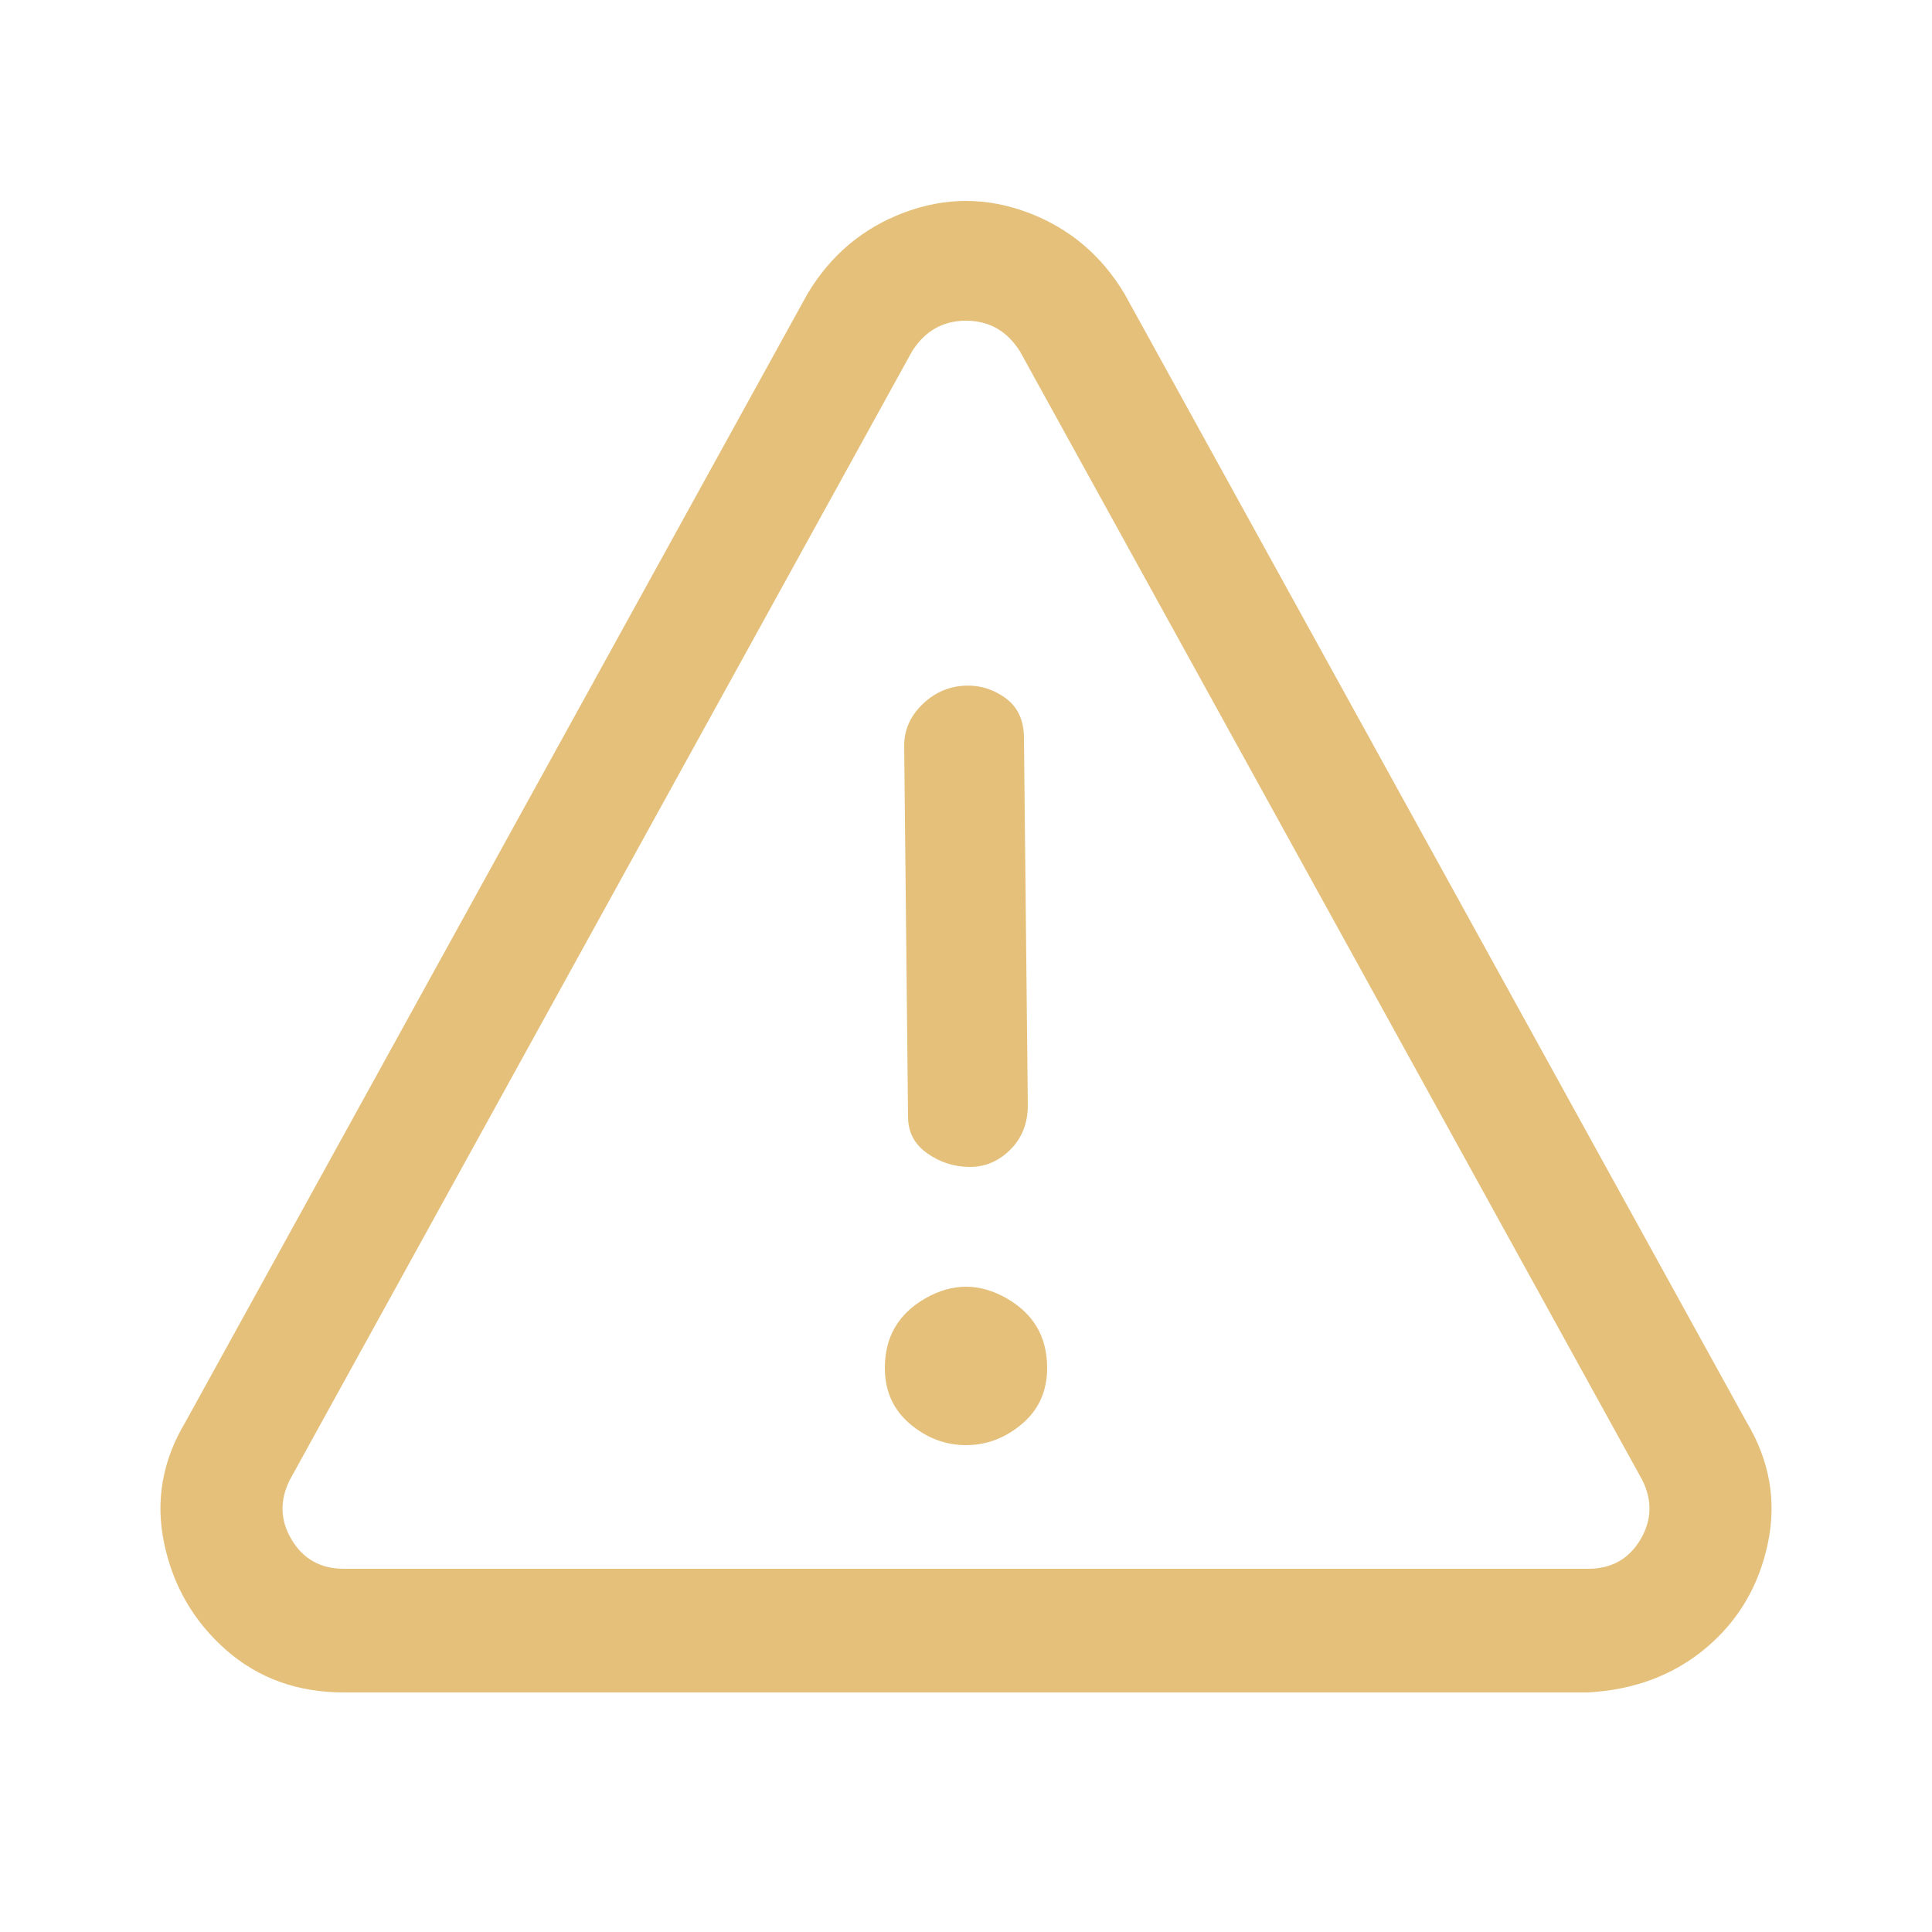
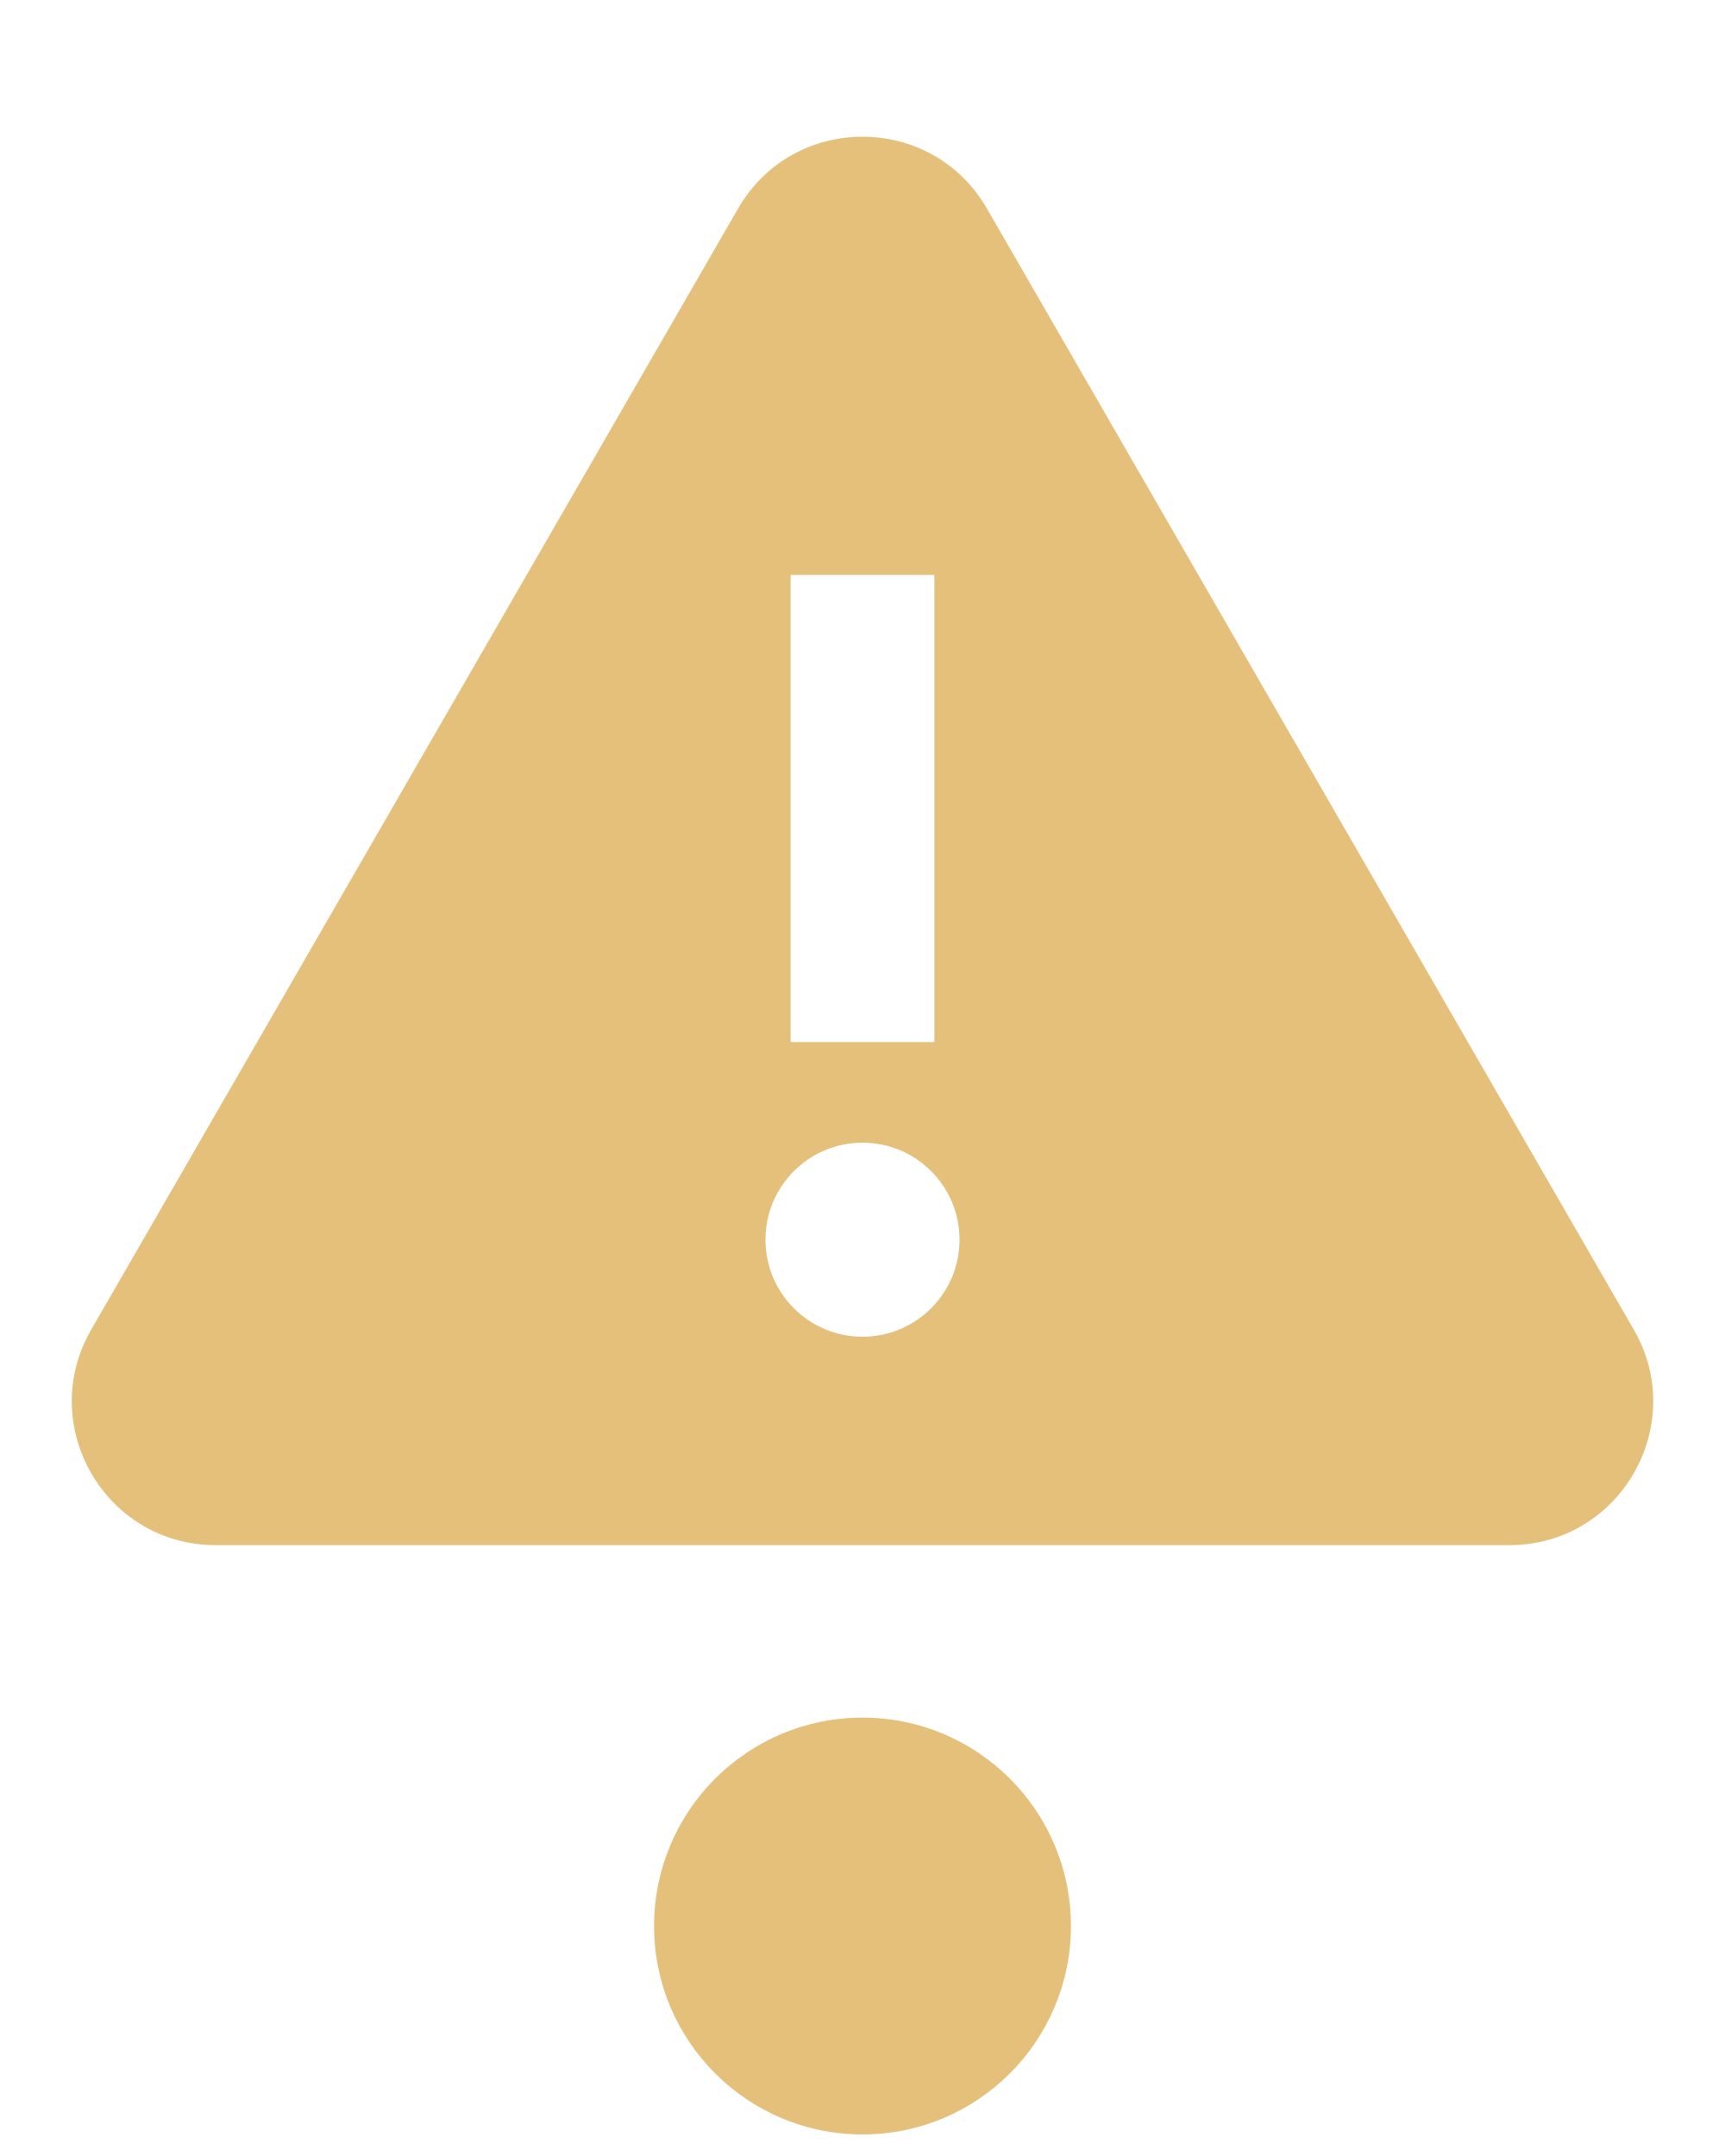
- <svg xmlns="http://www.w3.org/2000/svg" width="24" height="24" viewBox="0 -24 24 24">
-   <path fill="#E5C07B" fill-rule="nonzero" d="M13.008,-7.008C13.008,-7.392 12.84,-7.68 12.504,-7.872 12.168,-8.064 11.832,-8.064 11.496,-7.872 11.16,-7.68 10.992,-7.392 10.992,-7.008 10.992,-6.72 11.096,-6.488 11.304,-6.312 11.512,-6.136 11.744,-6.048 12,-6.048 12.256,-6.048 12.488,-6.136 12.696,-6.312 12.904,-6.488 13.008,-6.72 13.008,-7.008z M12.72,-14.832C12.72,-15.056 12.64,-15.224 12.48,-15.336 12.32,-15.448 12.144,-15.496 11.952,-15.48 11.76,-15.464 11.592,-15.384 11.448,-15.24 11.304,-15.096 11.232,-14.928 11.232,-14.736L11.28,-10.128C11.28,-9.936 11.36,-9.784 11.52,-9.672 11.68,-9.56 11.856,-9.504 12.048,-9.504 12.24,-9.504 12.408,-9.576 12.552,-9.72 12.696,-9.864 12.768,-10.048 12.768,-10.272z M13.968,-20.352C13.68,-20.832 13.28,-21.168 12.768,-21.36 12.256,-21.552 11.744,-21.552 11.232,-21.36 10.72,-21.168 10.32,-20.832 10.032,-20.352L2.304,-6.336C2.016,-5.856 1.928,-5.352 2.04,-4.824 2.152,-4.296 2.408,-3.856 2.808,-3.504 3.208,-3.152 3.696,-2.976 4.272,-2.976L19.728,-2.976C20.304,-3.008 20.792,-3.192 21.192,-3.528 21.592,-3.864 21.848,-4.296 21.96,-4.824 22.072,-5.352 21.984,-5.856 21.696,-6.336z M11.328,-19.632C11.488,-19.888 11.712,-20.016 12,-20.016 12.288,-20.016 12.512,-19.888 12.672,-19.632L20.4,-5.616C20.528,-5.36 20.52,-5.112 20.376,-4.872 20.232,-4.632 20.016,-4.512 19.728,-4.512L4.272,-4.512C3.984,-4.512 3.768,-4.632 3.624,-4.872 3.48,-5.112 3.472,-5.36 3.6,-5.616z" />
+ <svg xmlns="http://www.w3.org/2000/svg" width="24" height="30" viewBox="0 0 24 30">
+   <path fill="#E5C07B" fill-rule="evenodd" d="M10.27,2.9 C11.04,1.57 12.96,1.57 13.73,2.9 L22.73,18.5 C23.5,19.83 22.54,21.5 21,21.5 L3,21.5 C1.46,21.5 0.5,19.83 1.27,18.5 Z M11,8 L13,8 L13,14.5 L11,14.5 Z M12,15.9 A1.35,1.35 0 1,0 12,18.6 A1.35,1.35 0 1,0 12,15.9 Z" />
+   <path fill="#E5C07B" d="M9.1,26.8 A2.9,2.9 0 1,0 14.9,26.8 A2.9,2.9 0 1,0 9.1,26.8 Z" />
</svg>
